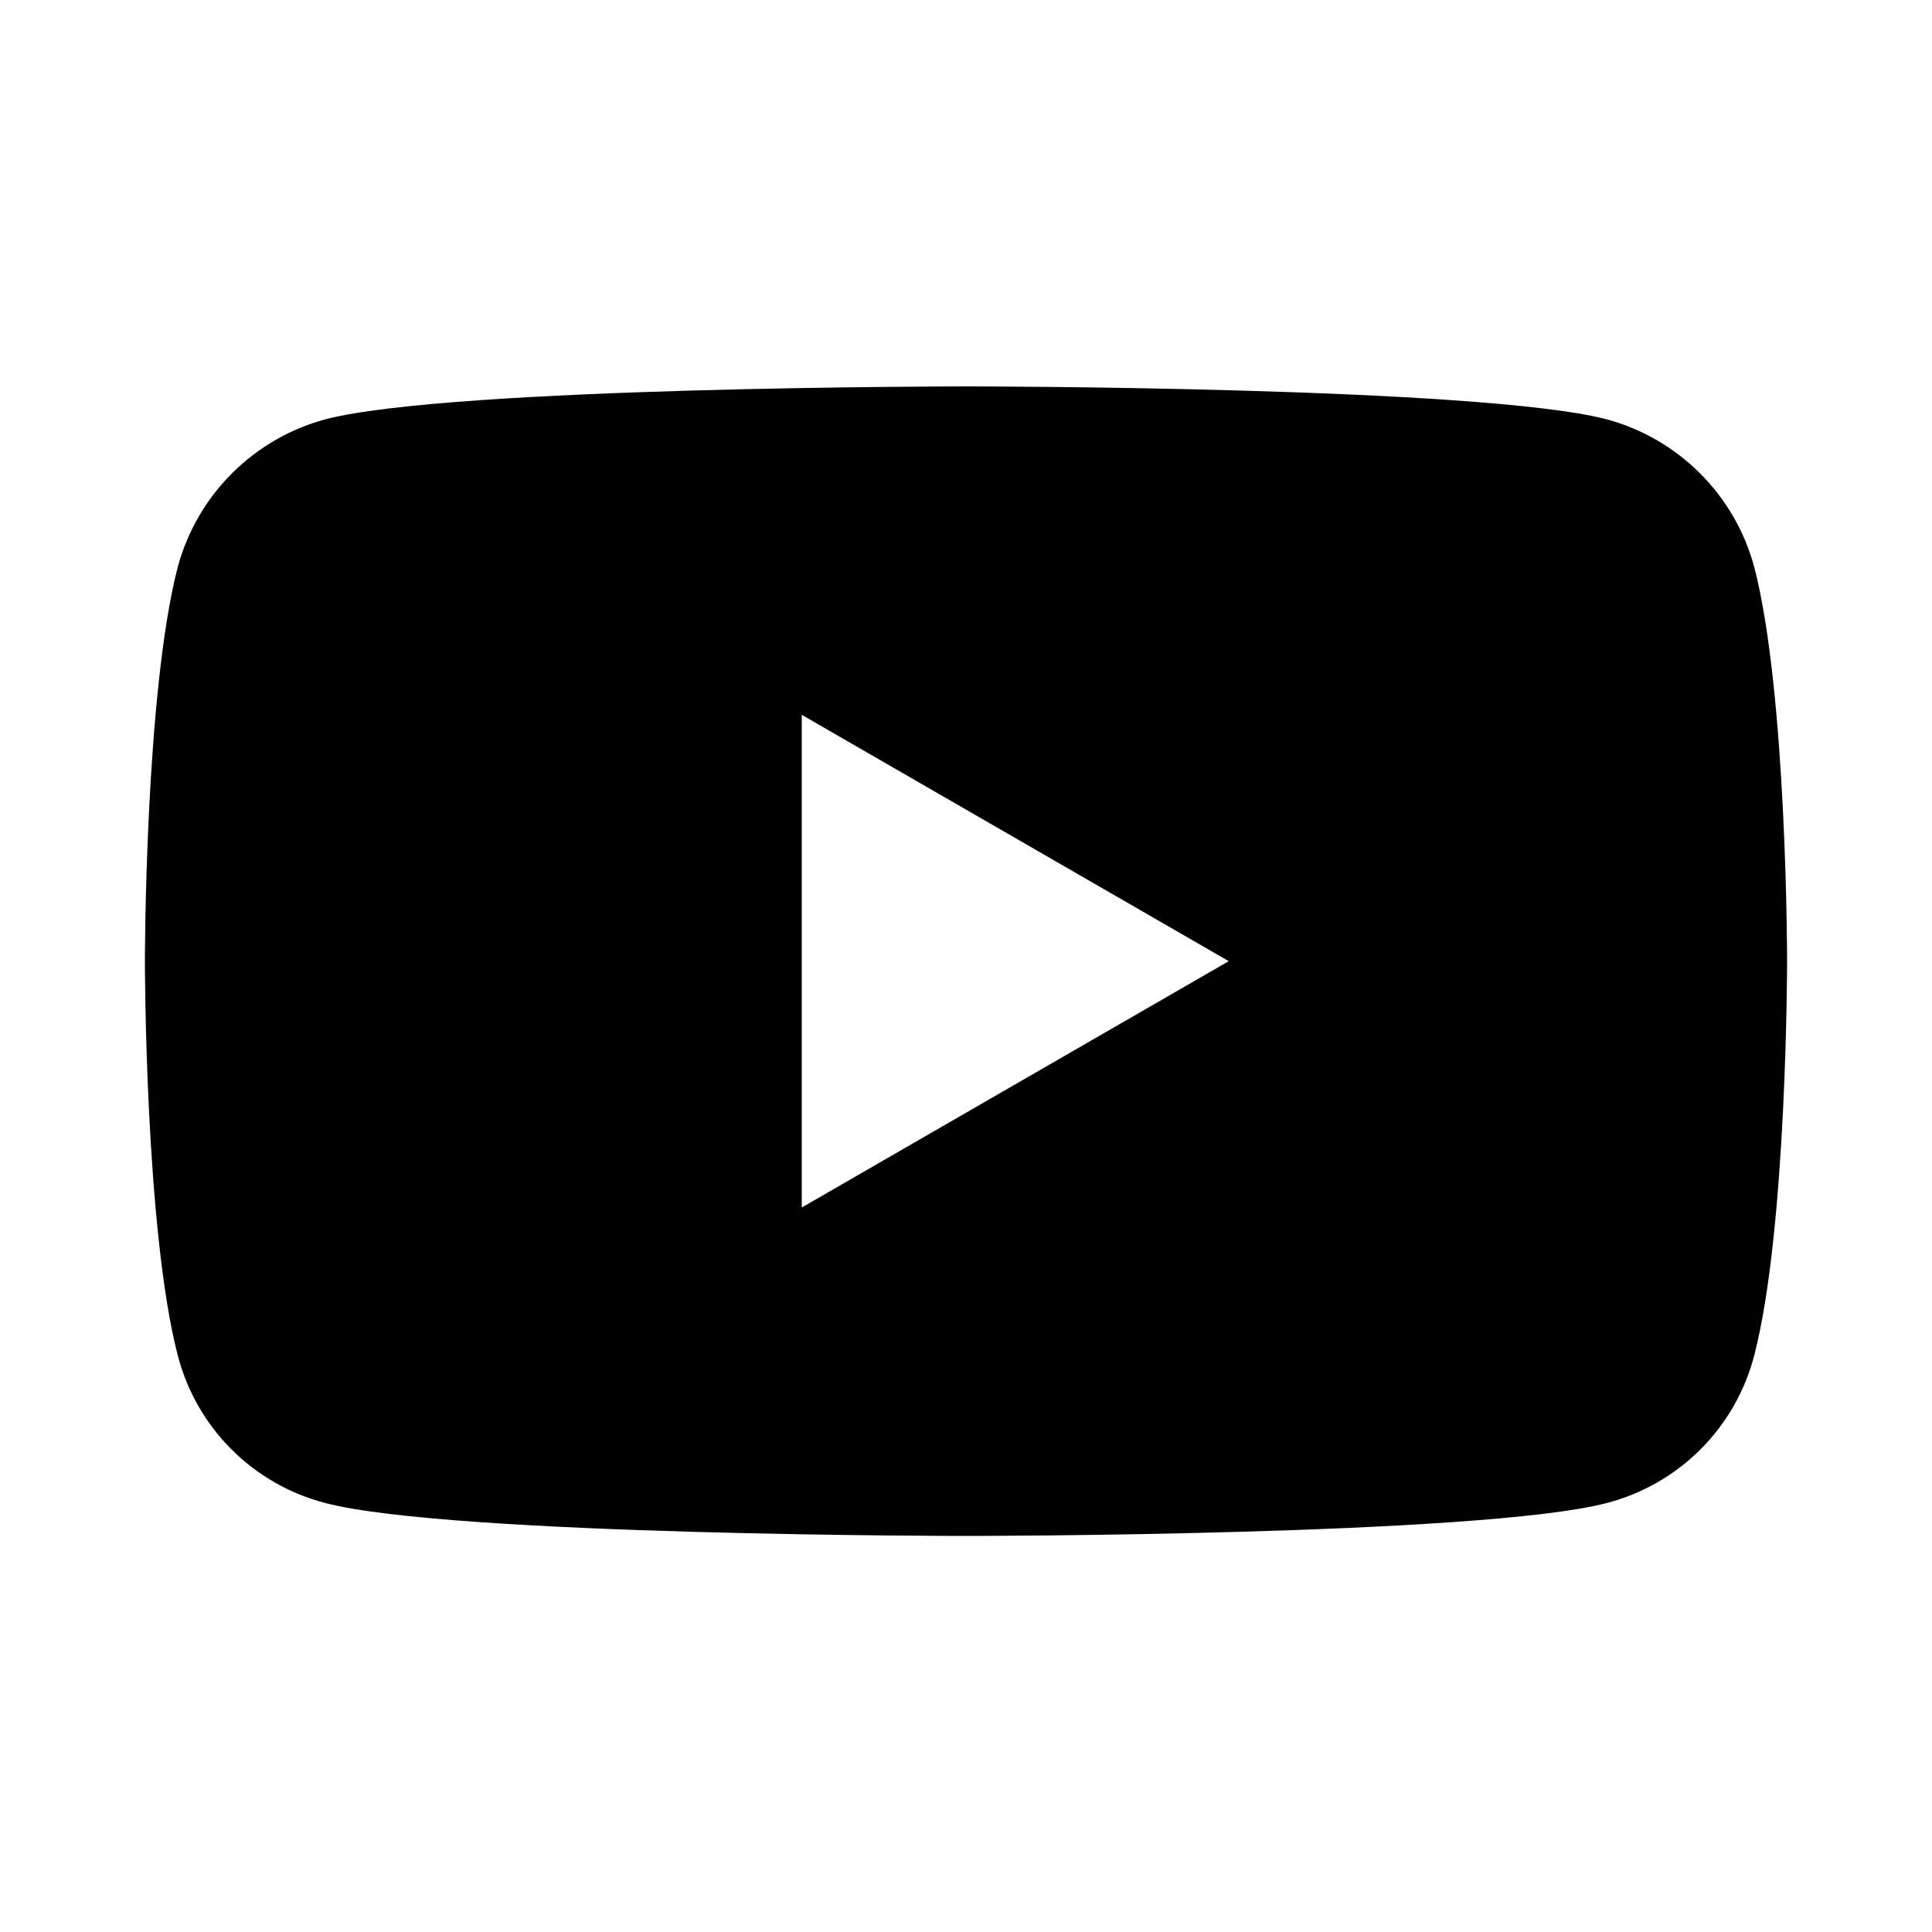
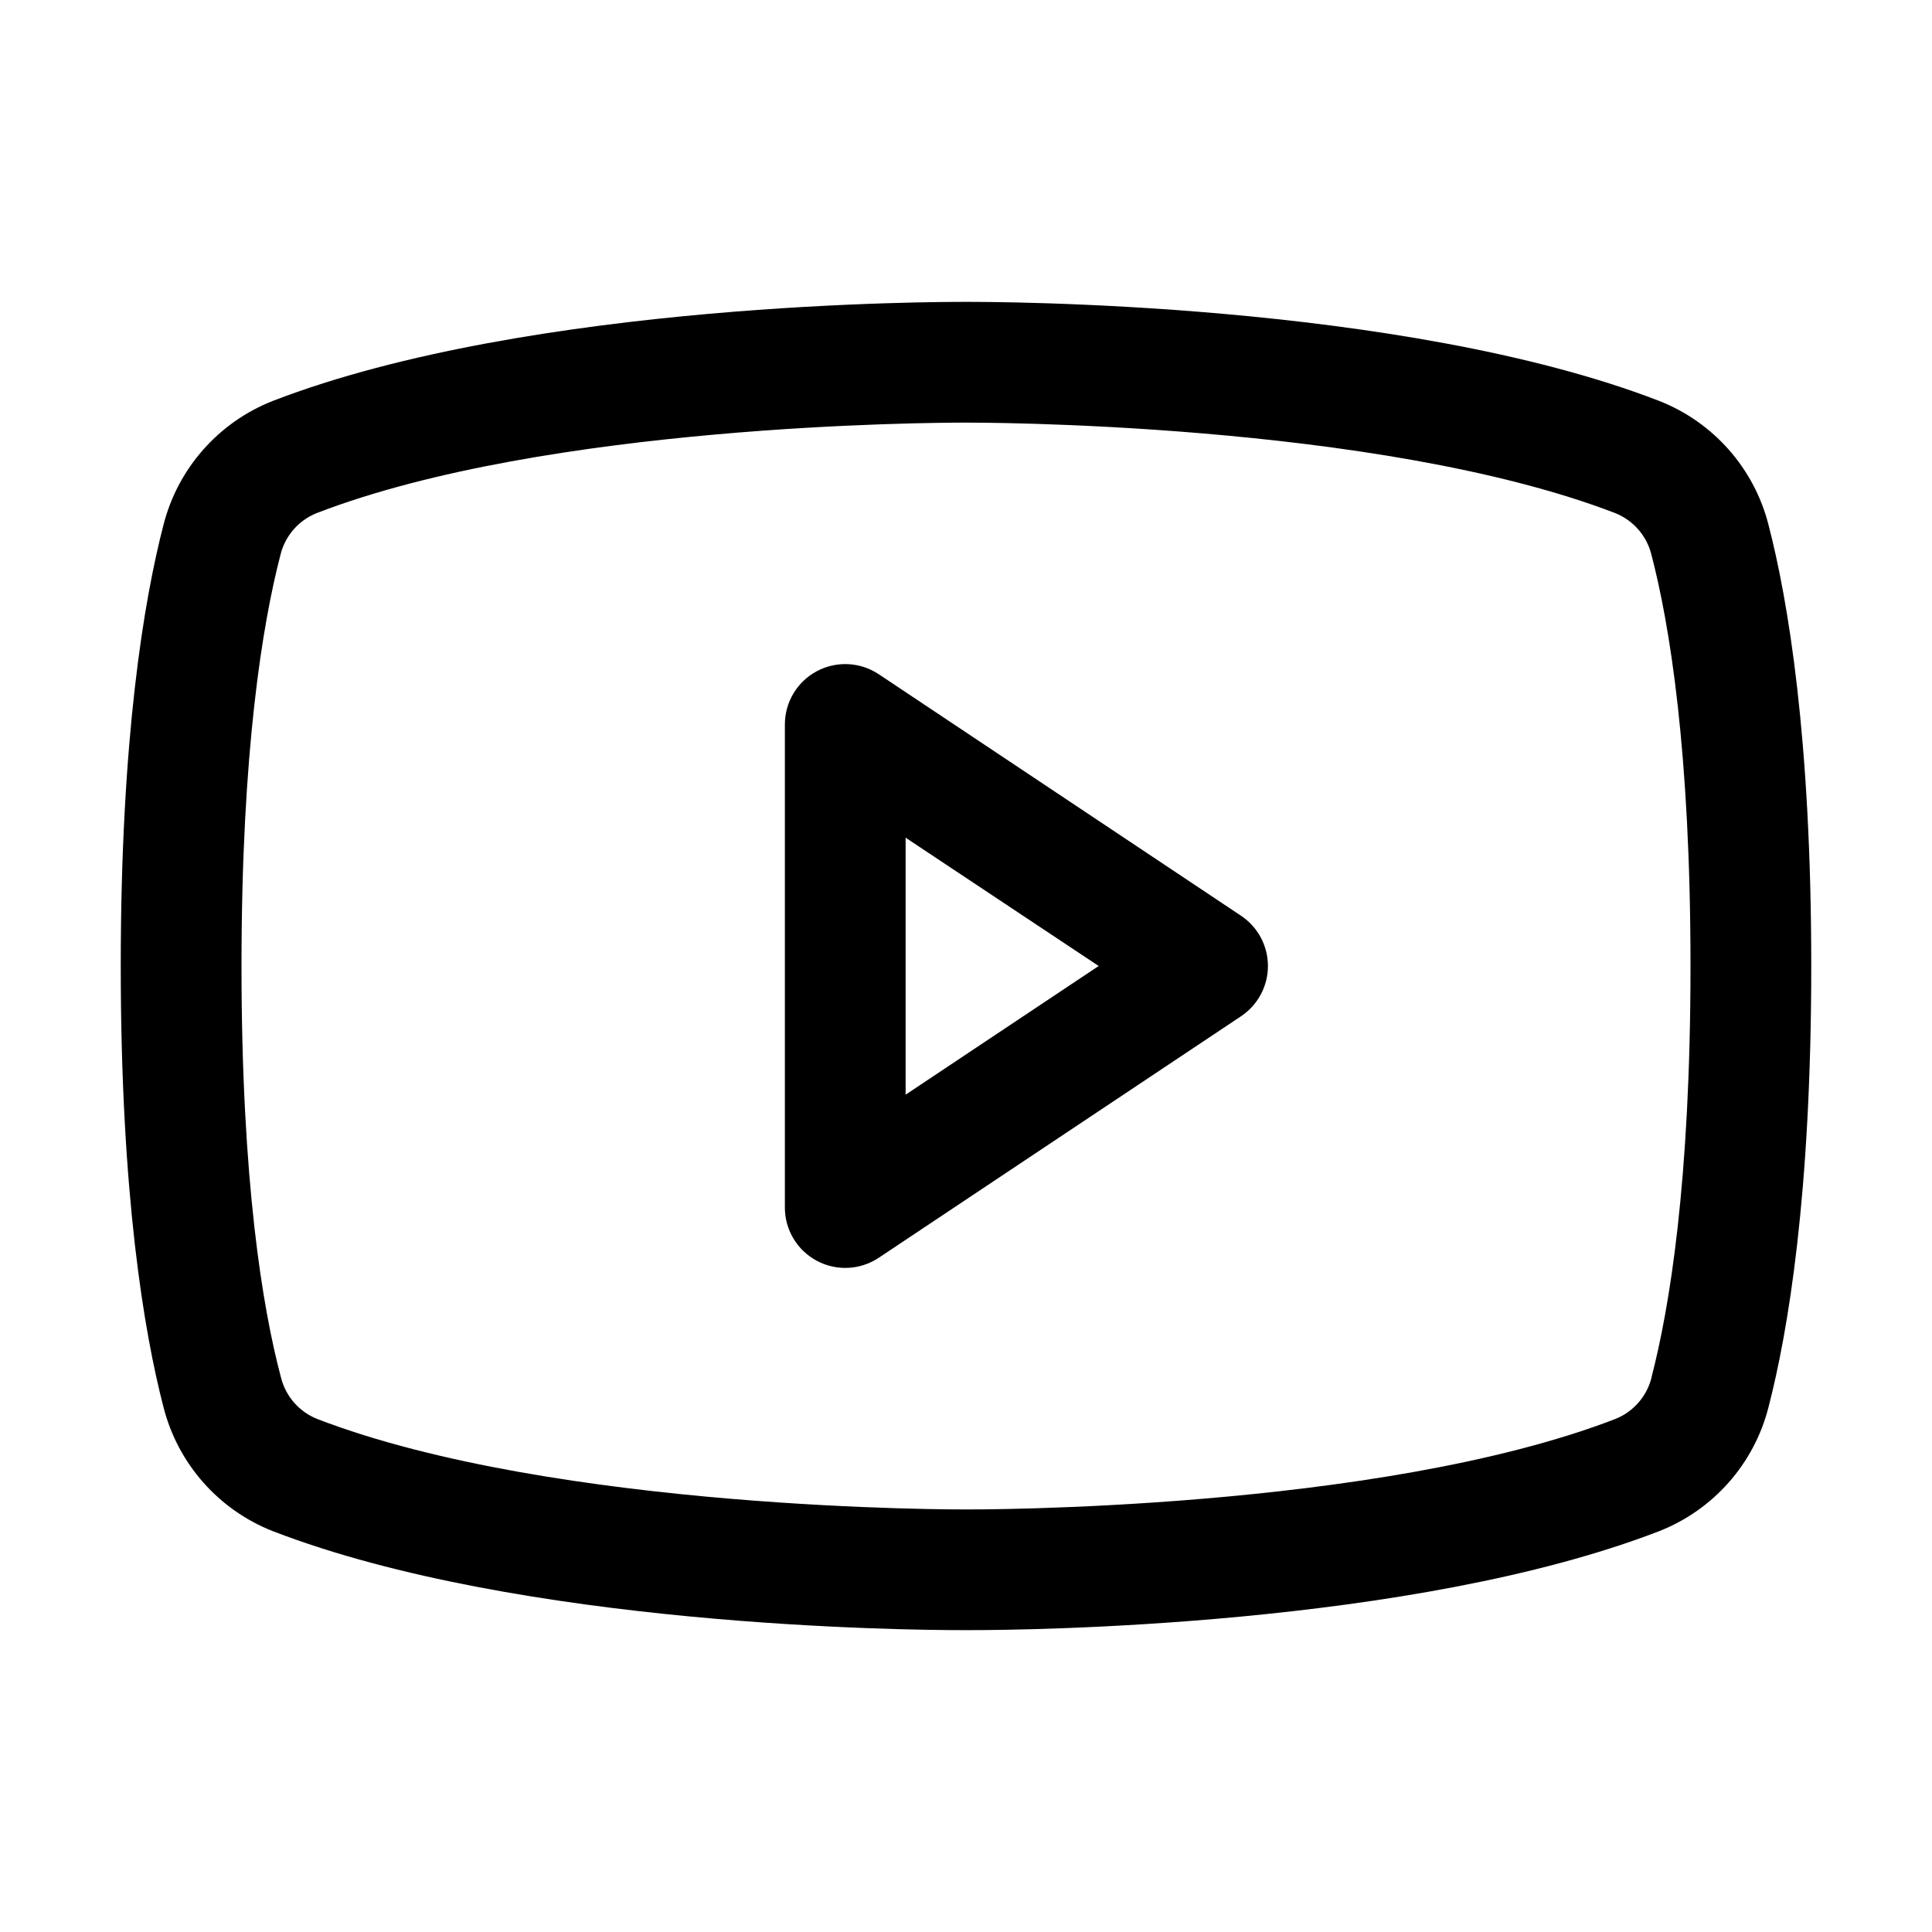
- <svg viewBox="0 0 20 20" aria-hidden="true" focusable="false" fill="currentColor">
-   <path d="M18.16 5.87c.34 1.309.34 4.08.34 4.08s0 2.771-.34 4.08a2.13 2.13 0 0 1-1.53 1.53c-1.309.34-6.63.34-6.63.34s-5.321 0-6.63-.34a2.13 2.13 0 0 1-1.53-1.53c-.34-1.309-.34-4.08-.34-4.08s0-2.771.34-4.08a2.17 2.17 0 0 1 1.53-1.53C4.679 4 10 4 10 4s5.321 0 6.63.34a2.17 2.17 0 0 1 1.53 1.53M8.3 12.5l4.42-2.55L8.3 7.4z" />
+ <svg xmlns="http://www.w3.org/2000/svg" viewBox="0 0 256 256" aria-hidden="true" focusable="false" fill="currentColor">
+   <path d="m164.44 121.34-48-32A8 8 0 0 0 104 96v64a8 8 0 0 0 12.44 6.66l48-32a8 8 0 0 0 0-13.32M120 145.05V111l25.58 17Zm114.33-75.53a24 24 0 0 0-14.49-16.4C185.56 39.88 131 40 128 40s-57.56-.12-91.84 13.12a24 24 0 0 0-14.49 16.4C19.08 79.5 16 97.74 16 128s3.08 48.5 5.67 58.48a24 24 0 0 0 14.49 16.41C69 215.56 120.4 216 127.34 216h1.32c6.94 0 58.37-.44 91.18-13.11a24 24 0 0 0 14.49-16.41c2.59-10 5.67-28.22 5.67-58.48s-3.08-48.5-5.67-58.48m-15.49 113a8 8 0 0 1-4.77 5.49c-31.65 12.22-85.48 12-86 12H128c-.54 0-54.33.2-86-12a8 8 0 0 1-4.77-5.49C34.8 173.39 32 156.57 32 128s2.8-45.39 5.16-54.47A8 8 0 0 1 41.93 68c30.52-11.79 81.66-12 85.85-12h.27c.54 0 54.38-.18 86 12a8 8 0 0 1 4.77 5.49C221.2 82.61 224 99.43 224 128s-2.8 45.39-5.16 54.47Z" />
</svg>
